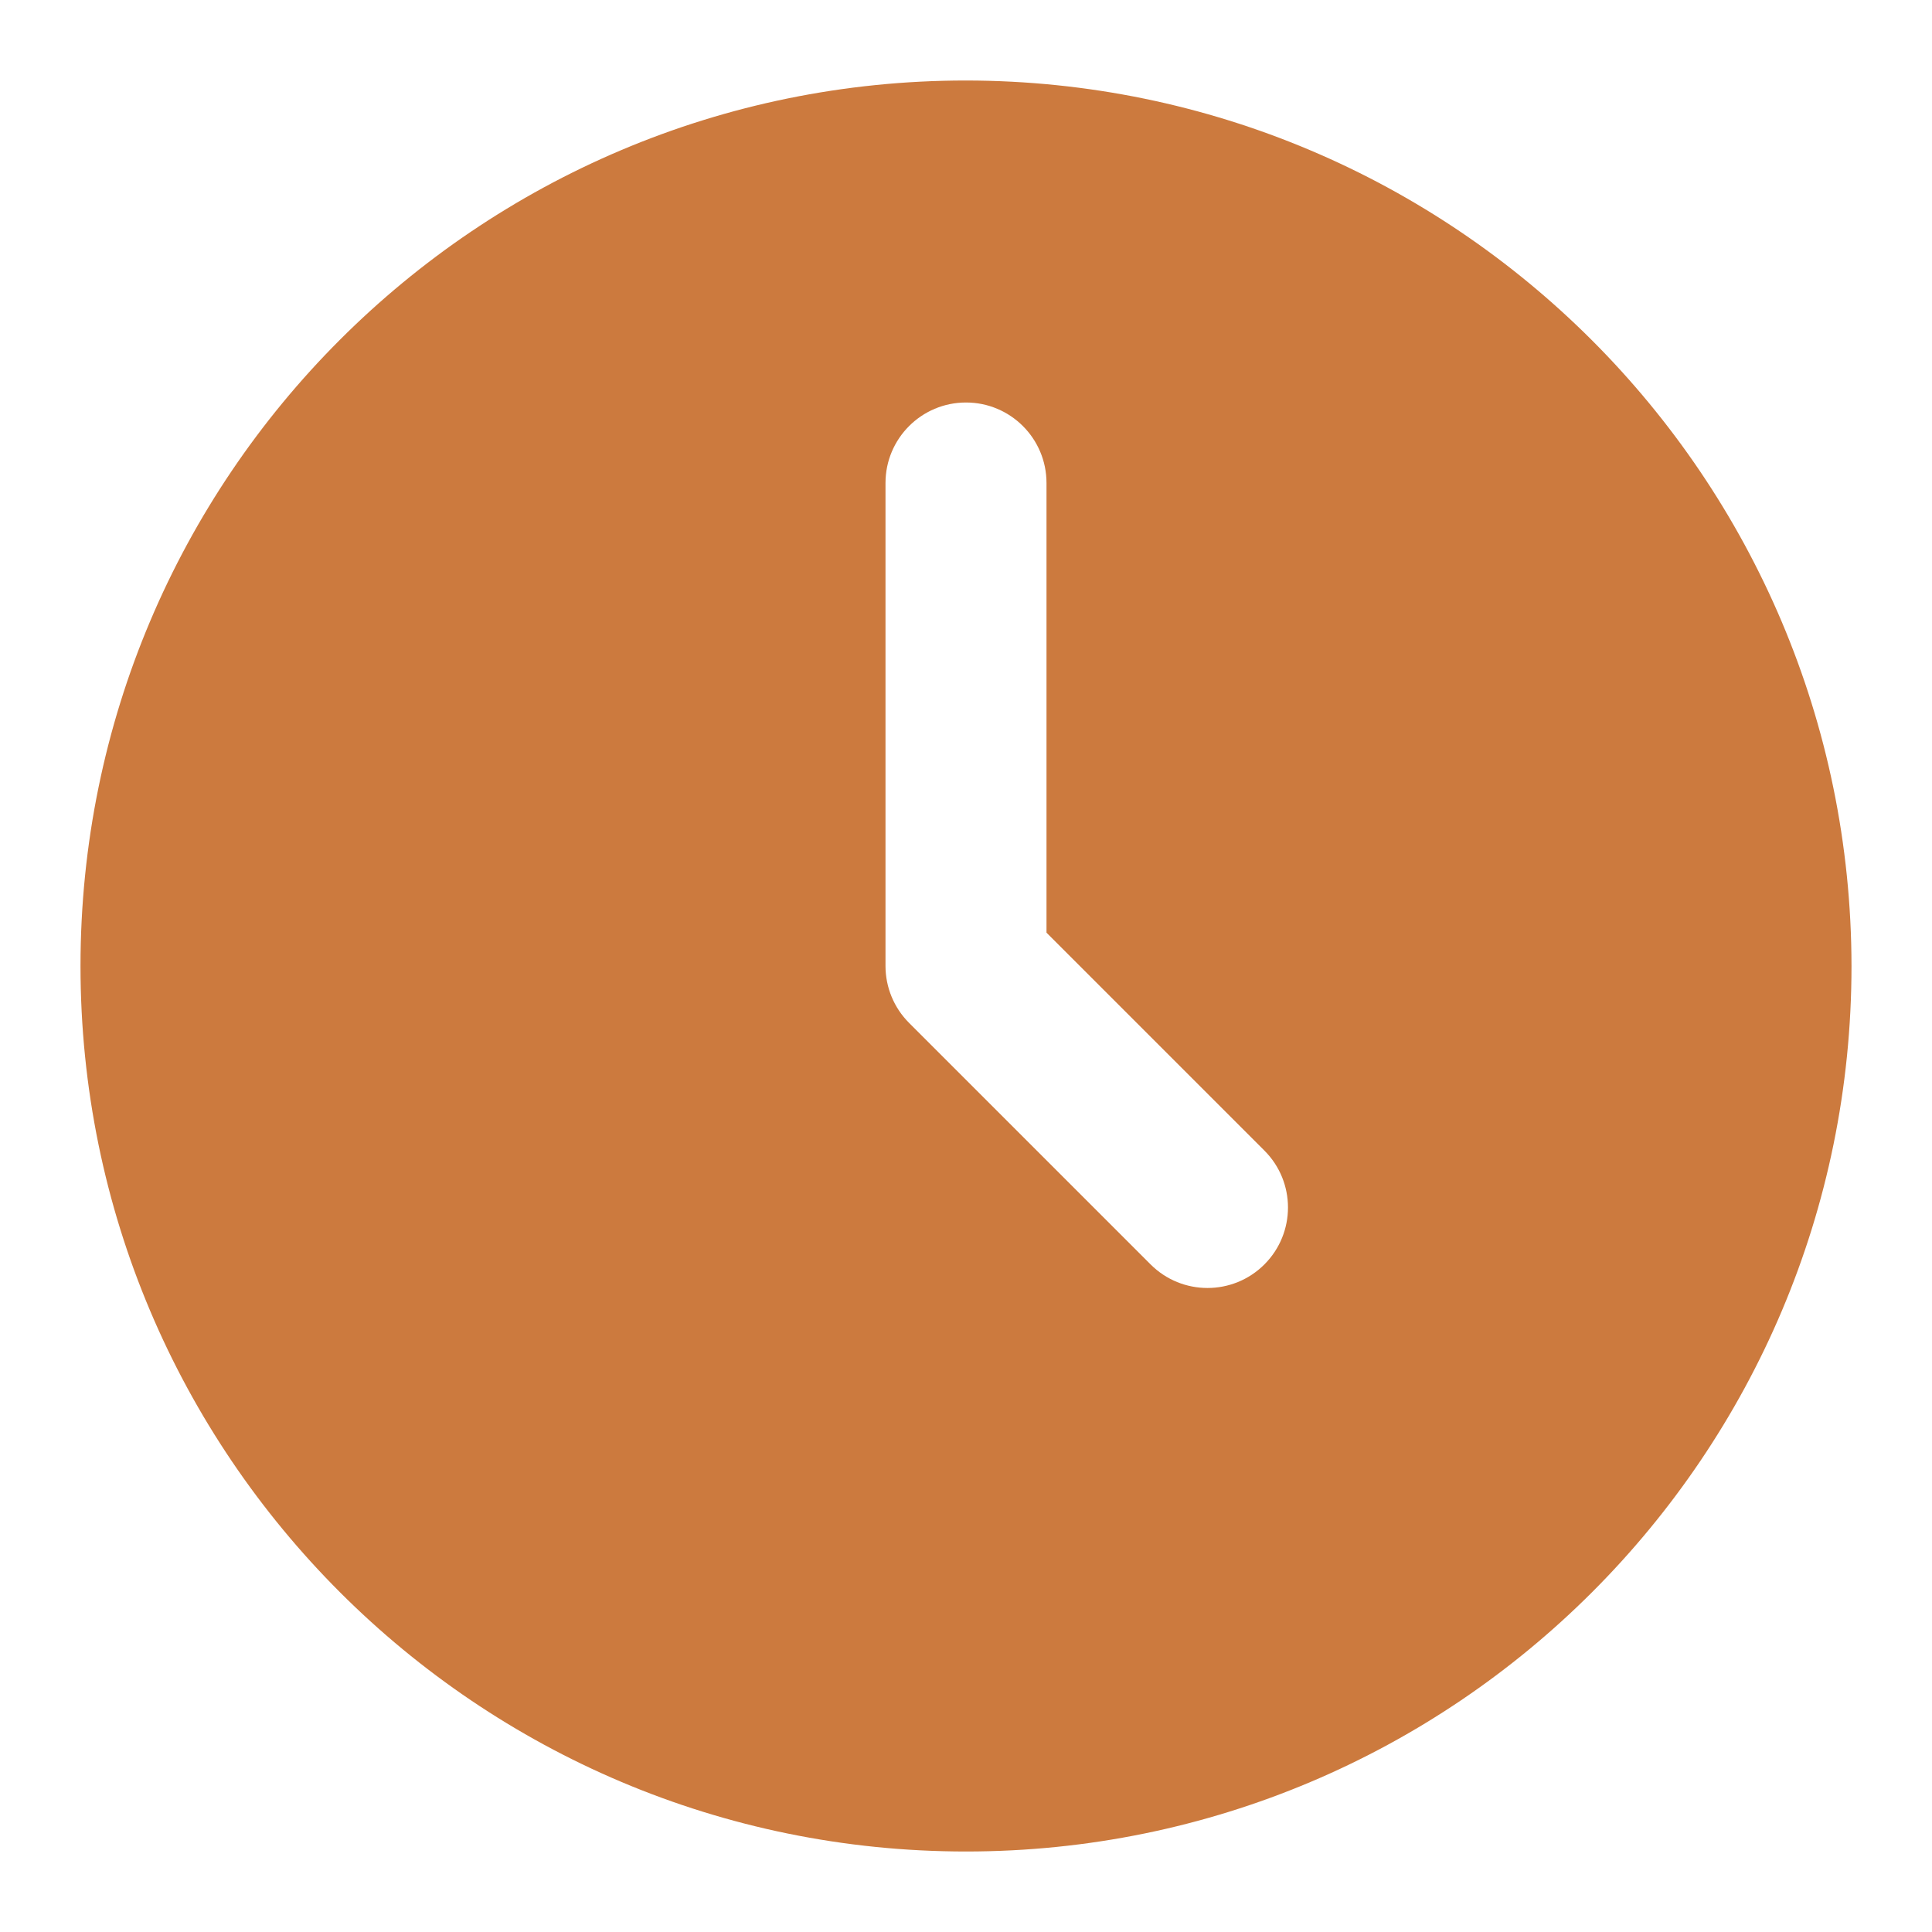
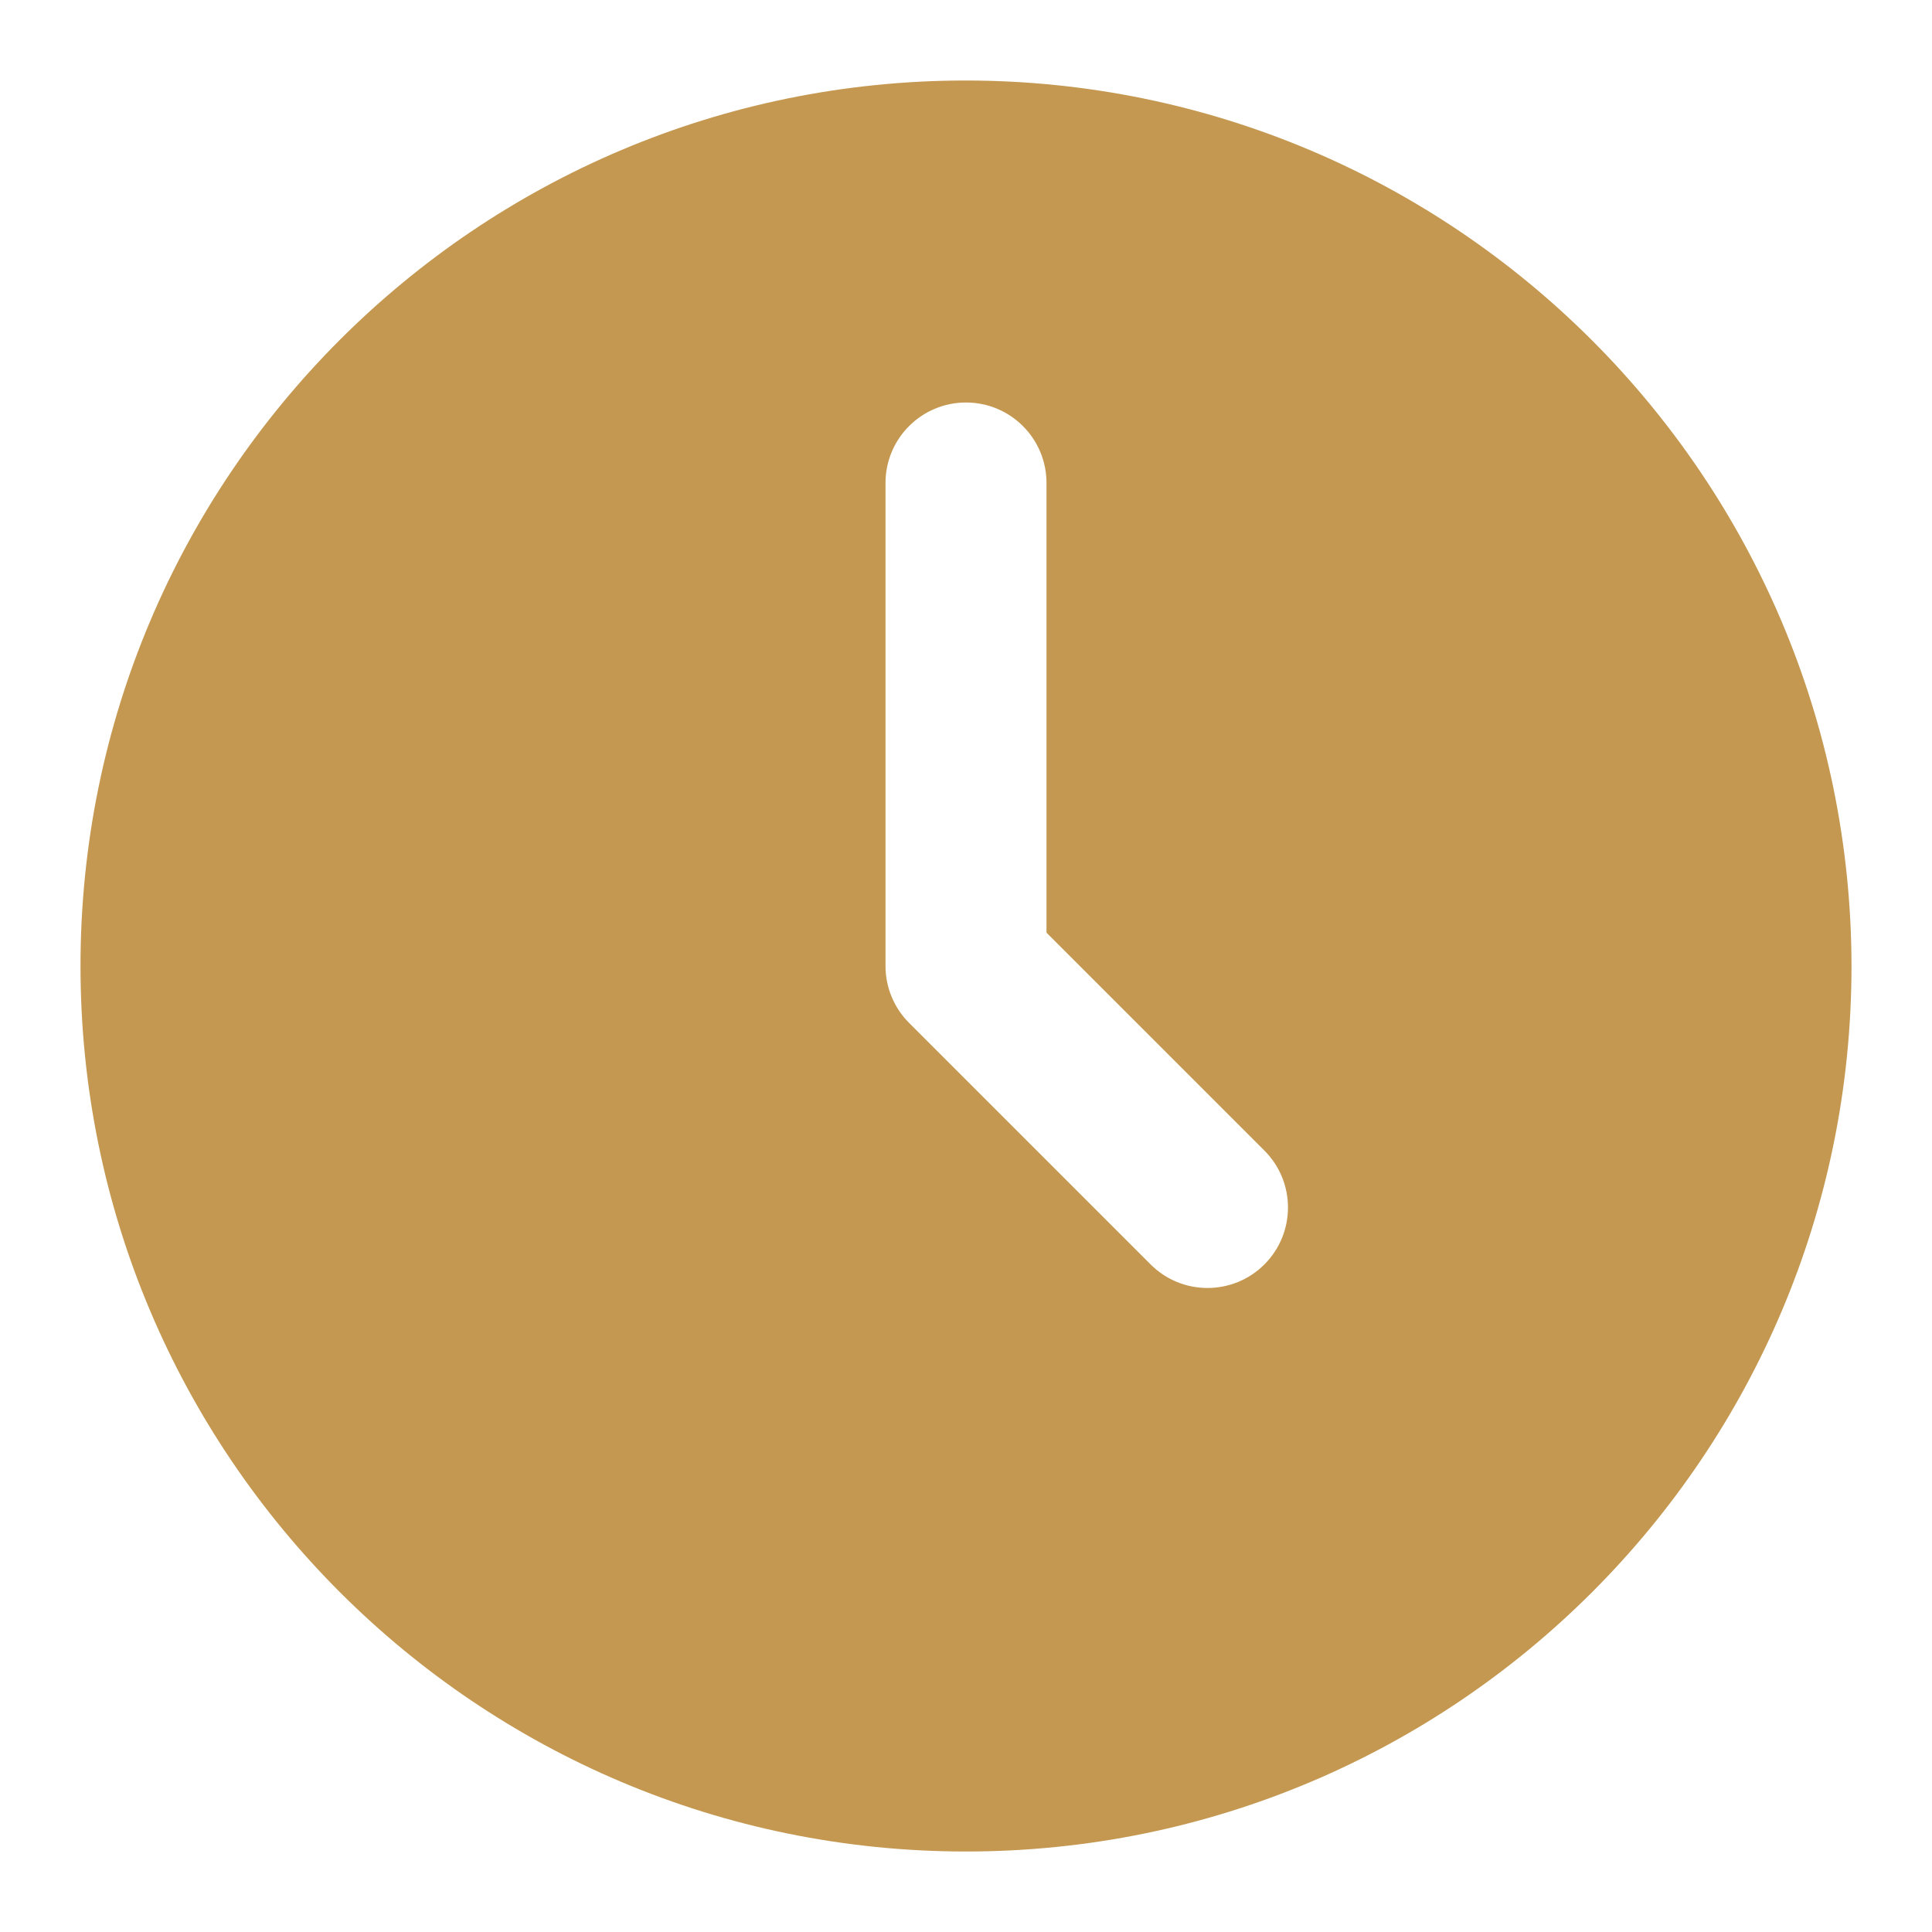
<svg xmlns="http://www.w3.org/2000/svg" version="1.1" width="512" height="512" x="0" y="0" viewBox="0 0 24 24" style="enable-background:new 0 0 512 512" xml:space="preserve">
  <g>
    <g id="Layer_2" data-name="Layer 2">
-       <path d="m12 1a11 11 0 1 0 11 11 11.013 11.013 0 0 0 -11-11zm3.707 14.707a1 1 0 0 1 -1.414 0l-3-3a1 1 0 0 1 -.293-.707v-6a1 1 0 0 1 2 0v5.586l2.707 2.707a1 1 0 0 1 0 1.414z" fill="#CC7A3E" data-original="#000000" />
+       <path d="m12 1a11 11 0 1 0 11 11 11.013 11.013 0 0 0 -11-11zm3.707 14.707a1 1 0 0 1 -1.414 0l-3-3a1 1 0 0 1 -.293-.707v-6a1 1 0 0 1 2 0v5.586l2.707 2.707a1 1 0 0 1 0 1.414z" fill="#C49850" data-original="#000000" />
    </g>
  </g>
</svg>
